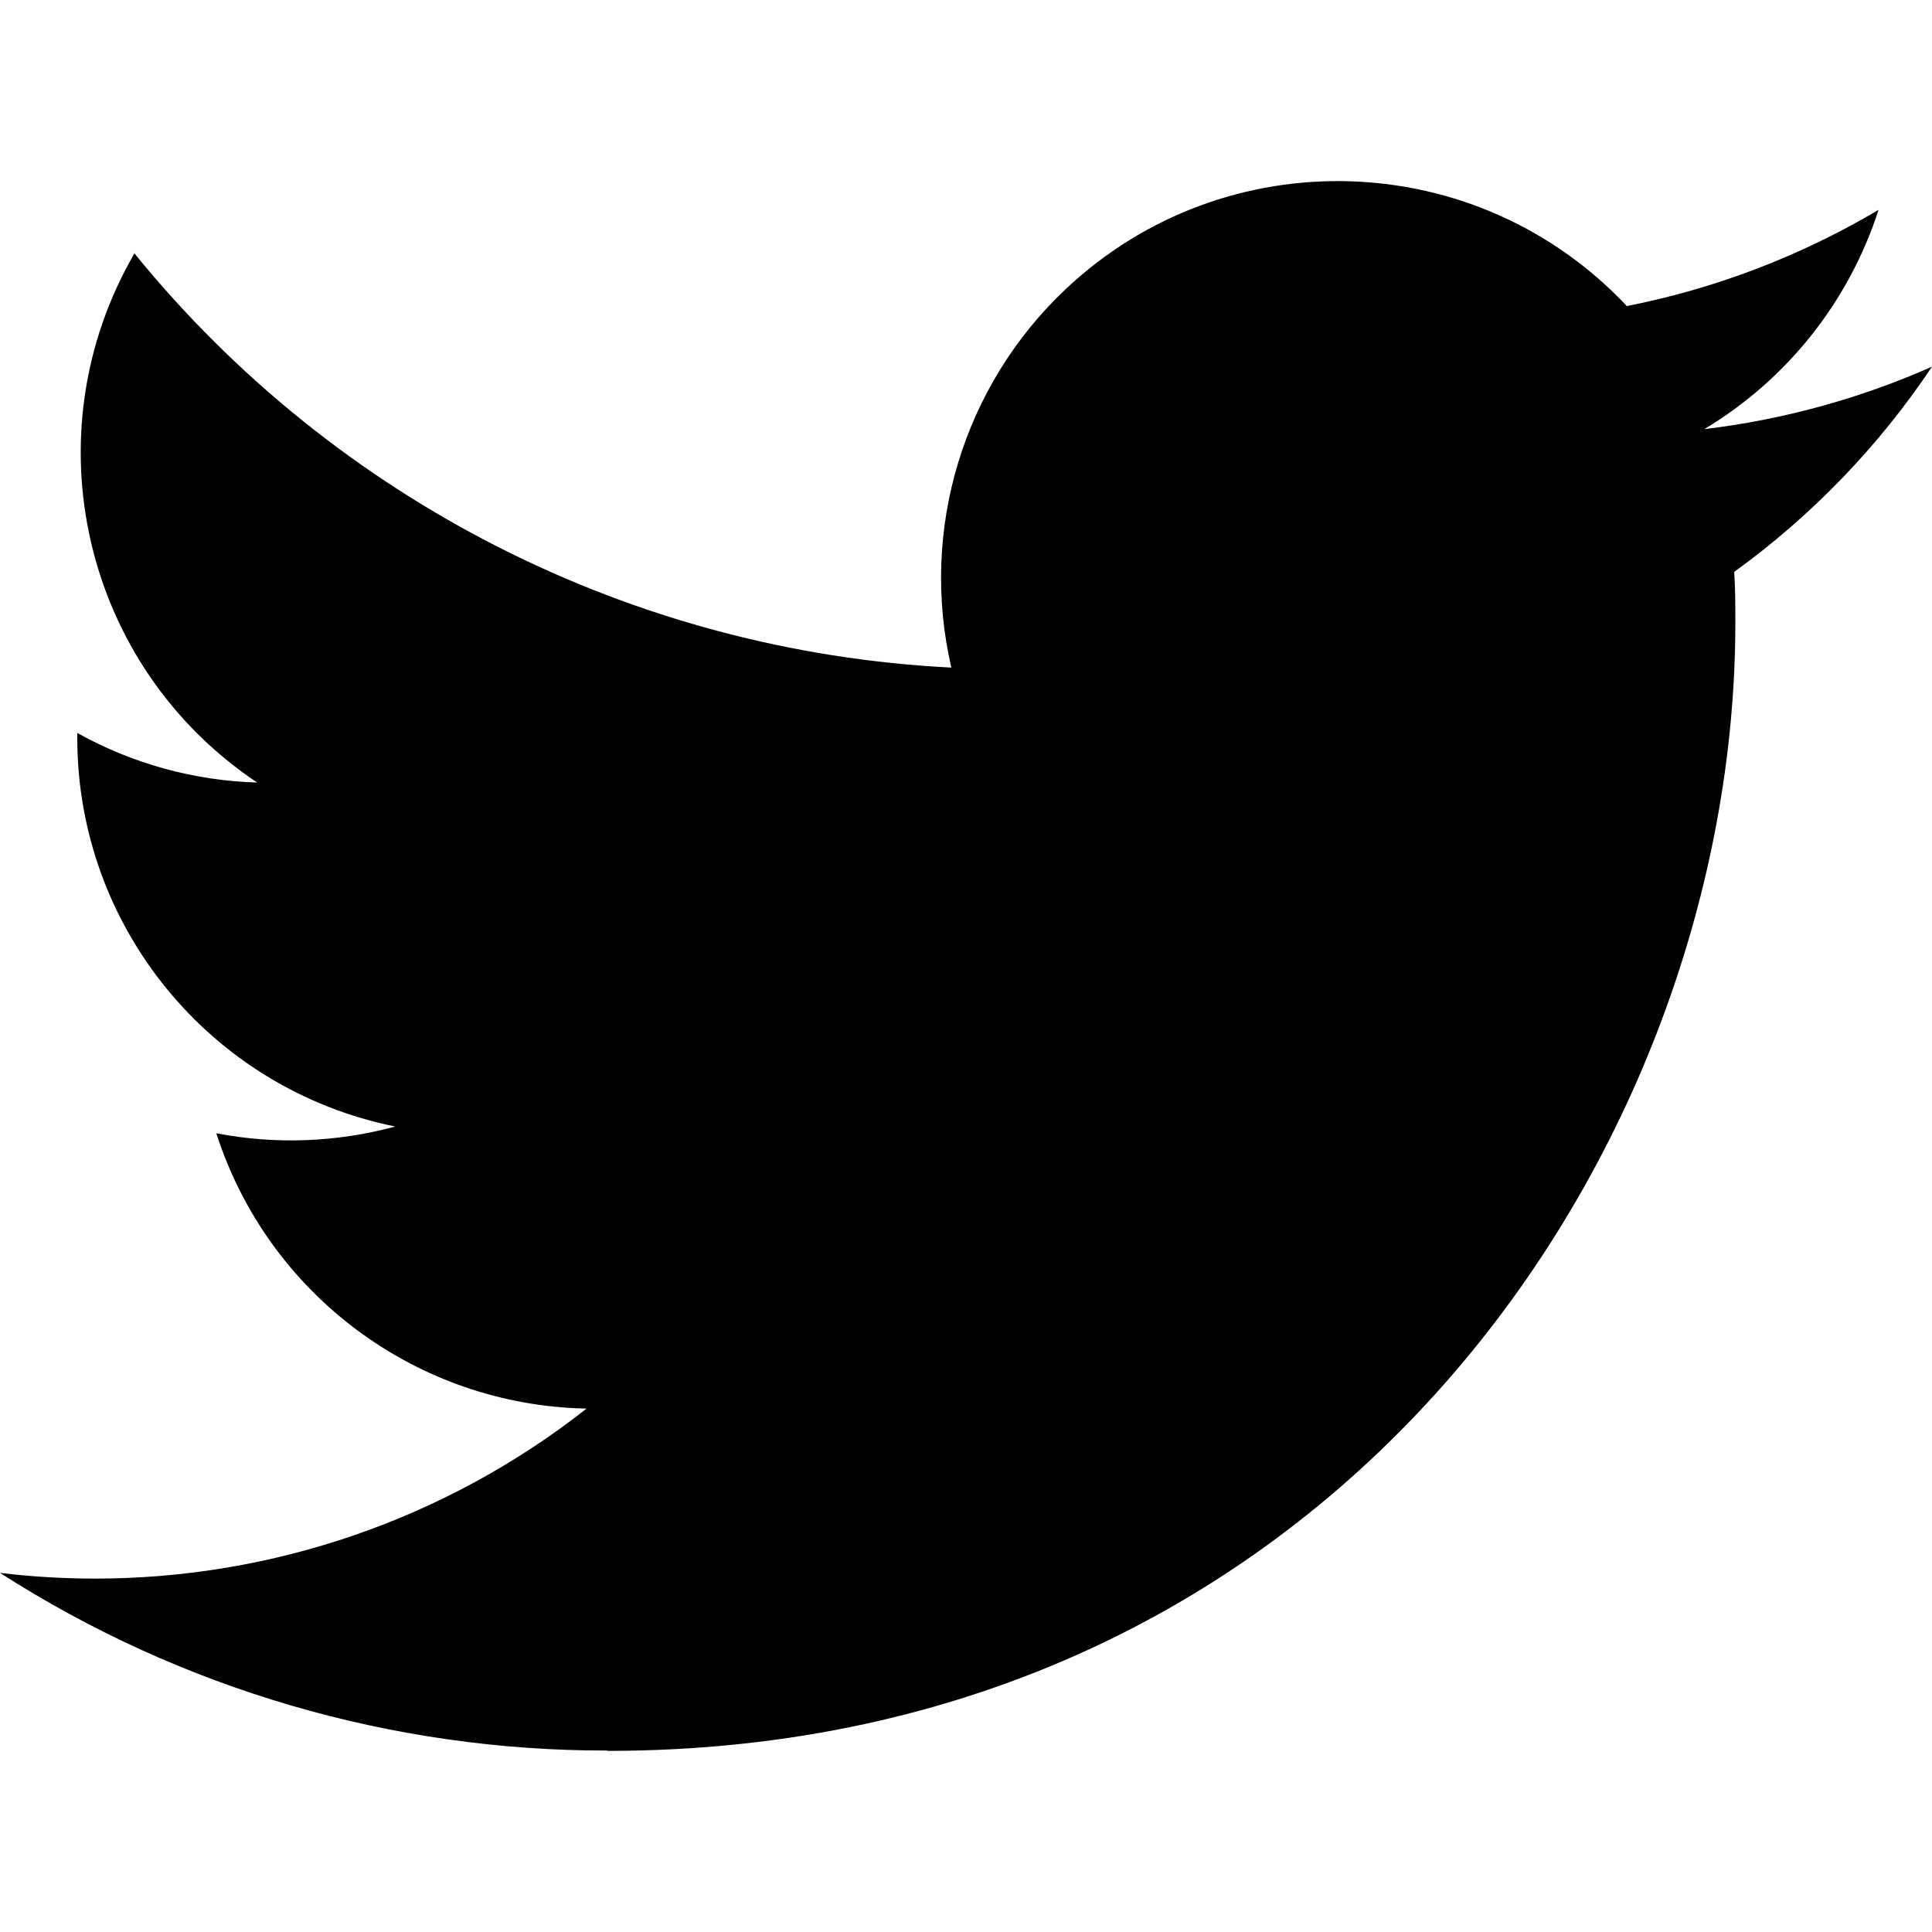
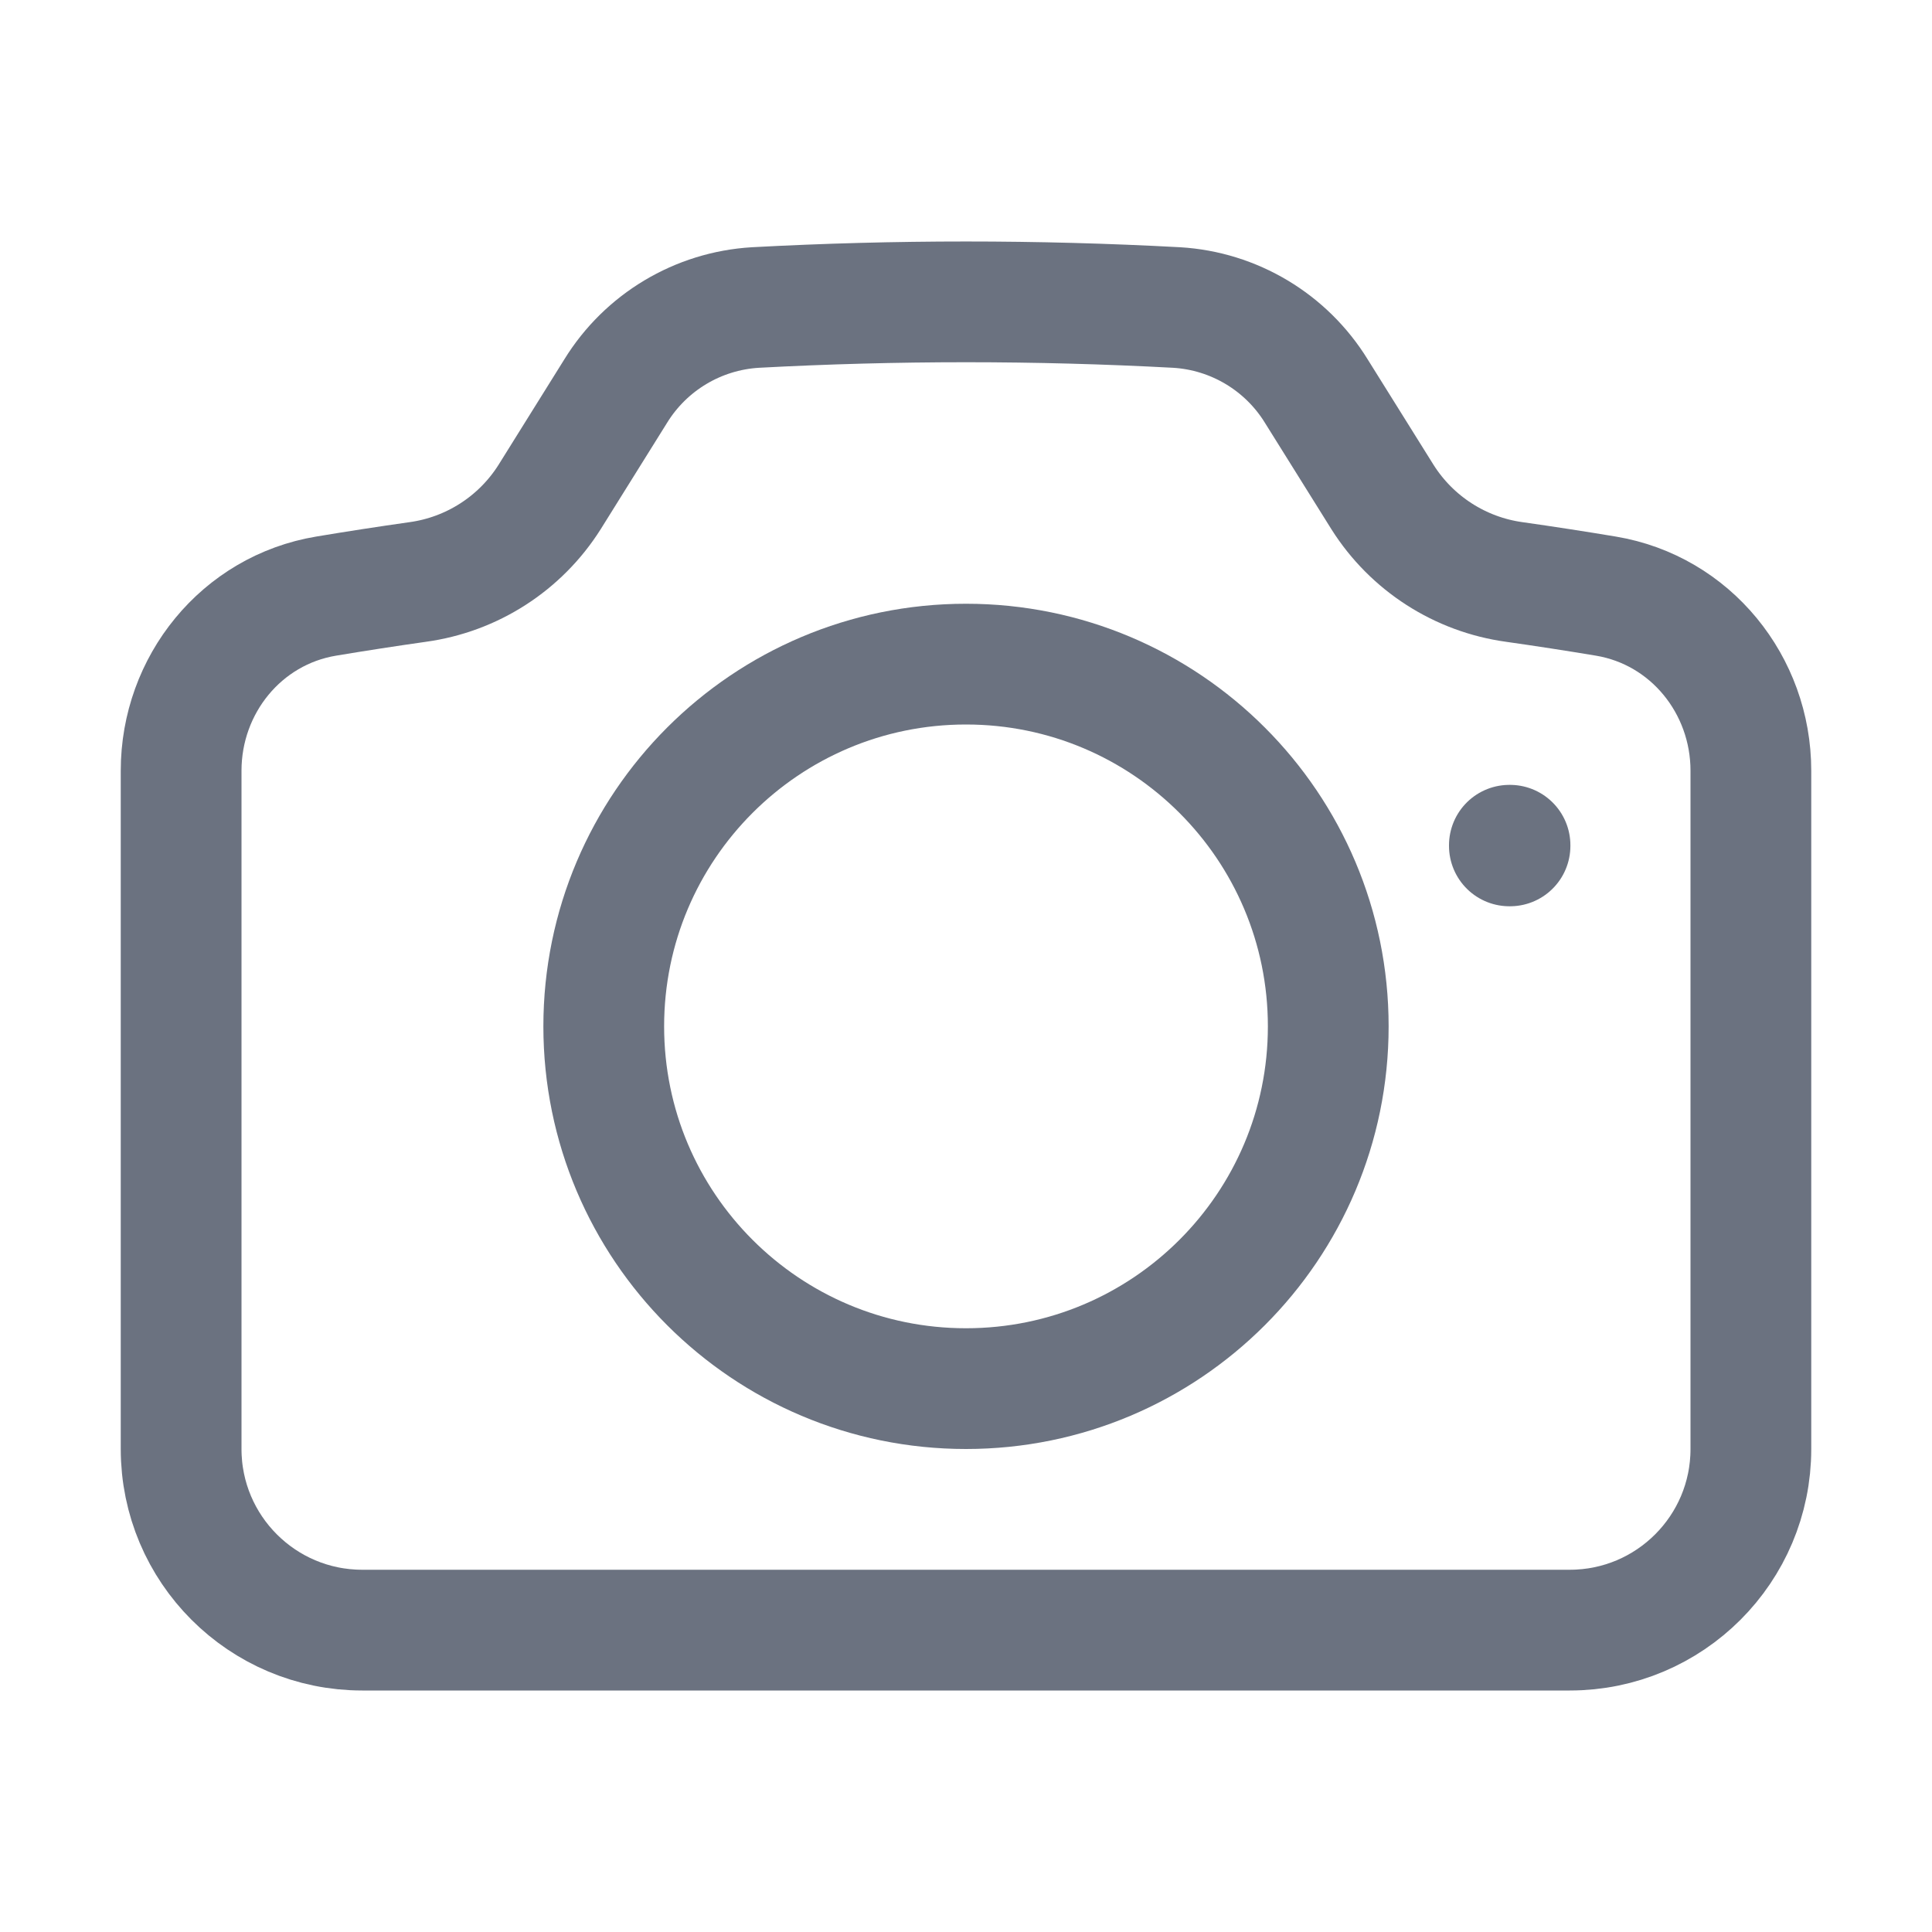
- <svg xmlns="http://www.w3.org/2000/svg" version="1.1" id="Capa_1" x="0px" y="0px" viewBox="0 0 24 24" style="enable-background:new 0 0 24 24;" xml:space="preserve" width="512" height="512">
-   <path id="Logo_00000038394049246713568260000012923108920998390947_" d="M21.543,7.104c0.014,0.211,0.014,0.423,0.014,0.636  c0,6.507-4.954,14.01-14.01,14.01v-0.004C4.872,21.75,2.252,20.984,0,19.539c0.389,0.047,0.78,0.07,1.172,0.071  c2.218,0.002,4.372-0.742,6.115-2.112c-2.107-0.04-3.955-1.414-4.6-3.42c0.738,0.142,1.498,0.113,2.223-0.084  c-2.298-0.464-3.95-2.483-3.95-4.827c0-0.021,0-0.042,0-0.062c0.685,0.382,1.451,0.593,2.235,0.616  C1.031,8.276,0.363,5.398,1.67,3.148c2.5,3.076,6.189,4.946,10.148,5.145c-0.397-1.71,0.146-3.502,1.424-4.705  c1.983-1.865,5.102-1.769,6.967,0.214c1.103-0.217,2.16-0.622,3.127-1.195c-0.368,1.14-1.137,2.108-2.165,2.724  C22.148,5.214,23.101,4.953,24,4.555C23.339,5.544,22.507,6.407,21.543,7.104z" />
+ <svg xmlns="http://www.w3.org/2000/svg" fill="none" viewBox="0 0 24 24" stroke-width="1.5" stroke="#6b7280" class="w-6 h-6">
+   <path stroke-linecap="round" stroke-linejoin="round" d="M6.827 6.175A2.31 2.31 0 015.186 7.23c-.38.054-.757.112-1.134.175C2.999 7.58 2.25 8.507 2.25 9.574V18a2.25 2.25 0 002.25 2.25h15A2.25 2.25 0 0021.75 18V9.574c0-1.067-.75-1.994-1.802-2.169a47.865 47.865 0 00-1.134-.175 2.31 2.31 0 01-1.64-1.055l-.822-1.316a2.192 2.192 0 00-1.736-1.039 48.774 48.774 0 00-5.232 0 2.192 2.192 0 00-1.736 1.039l-.821 1.316z" />
+   <path stroke-linecap="round" stroke-linejoin="round" d="M16.5 12.75a4.5 4.5 0 11-9 0 4.5 4.5 0 019 0zM18.75 10.5h.008v.008h-.008V10.5z" />
</svg>
